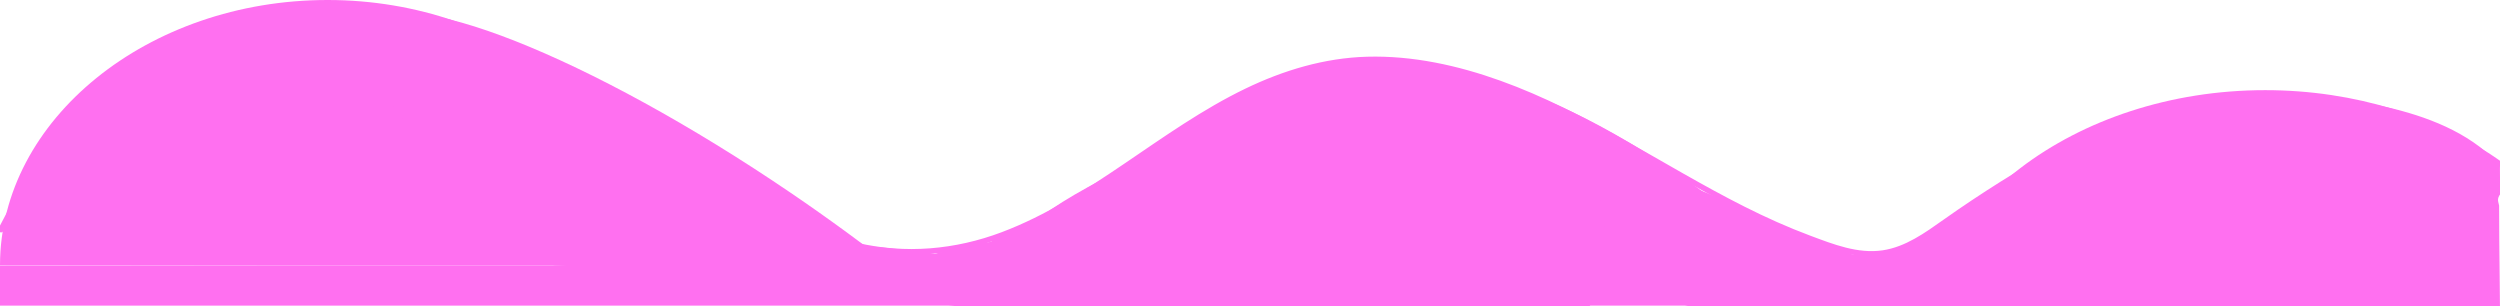
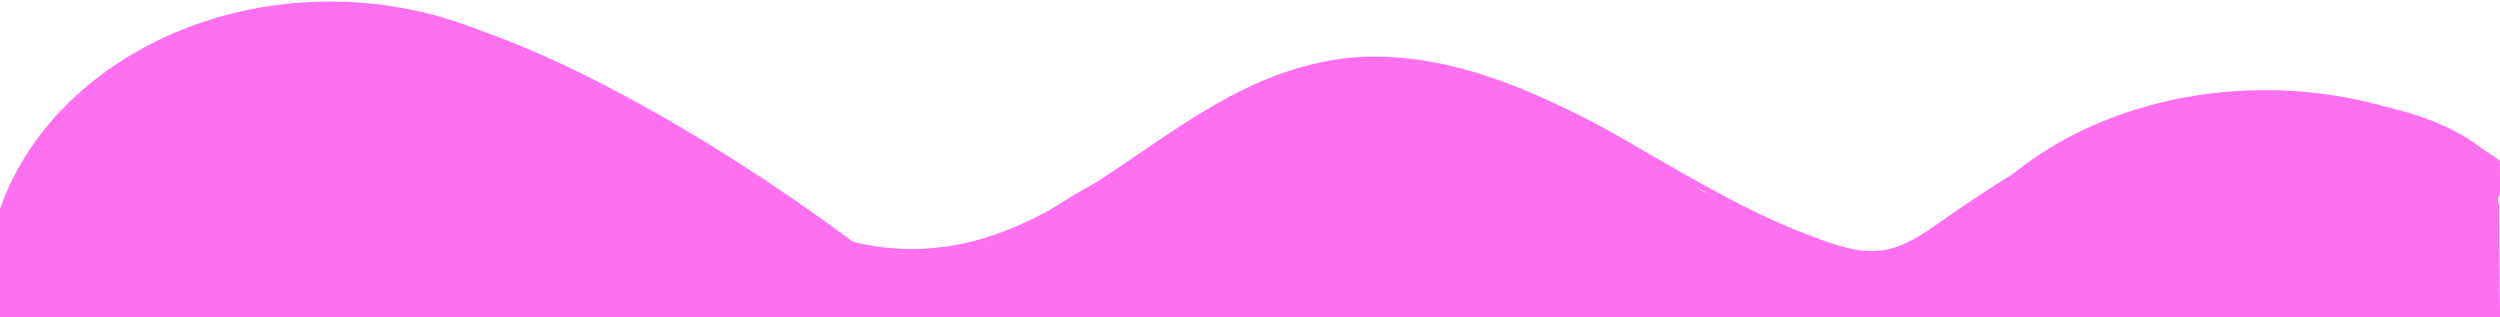
- <svg xmlns="http://www.w3.org/2000/svg" id="Lag_1" viewBox="0 0 1366 167">
+ <svg xmlns="http://www.w3.org/2000/svg" id="Lag_1" viewBox="0 0 1366 172.79">
  <defs>
    <style>.cls-1{fill:#ff70f0;}</style>
  </defs>
-   <path class="cls-1" d="M1.8,126.26c11.52-21.63,21.97-45.22,37.91-64.06s38.1-30.72,59.4-40.46C147.12-.19,201.86,6.12,250.6,22.35c23.95,7.97,46.93,18.5,68.81,31.09,22.06,12.69,42.74,27.52,64.01,41.45,39.23,25.7,82.83,49.37,131.34,43.25,48.67-6.14,88.13-38.33,127.88-64.28,21.39-13.96,43.76-26.98,68.44-34.16,25.07-7.29,51.17-7.16,76.6-1.75,49.62,10.55,92.75,38.22,136.37,62.72,20.82,11.69,42.05,22.69,64.45,31.05,10.64,3.97,21.68,8.21,33.17,8.5,10.63,.27,20.35-3.78,29.3-9.19,20.28-12.26,39.02-26.88,59.56-38.84,21.69-12.64,44.51-23.57,68.79-30.2,24.9-6.79,50.75-8.51,76.45-7.11s50.48,5.21,73.66,14.68c12.22,4.99,23.76,11.69,32.91,21.31,1.33,1.4,3.45-.72,2.12-2.12-15.91-16.74-38.84-25.29-60.91-30.35-24.08-5.51-49.1-7.63-73.76-6.79-50.12,1.69-94.75,21.24-136.65,47.63-10.57,6.66-20.99,13.58-31.19,20.8s-20.81,14.89-33.3,16.74c-13.51,2-26.92-3.31-39.36-7.95s-24.41-10.03-36.2-15.97c-44.64-22.49-85.93-51.77-133.24-68.75-23.3-8.37-48.01-13.81-72.88-13.12-23.26,.65-45.67,7.39-66.53,17.46-46.45,22.44-84.51,60.06-133.08,78.41-25.38,9.59-52.75,12.03-79.23,5.75-24.34-5.77-46.74-17.53-67.9-30.57-22.25-13.7-43.34-29.19-65.54-42.97-20.8-12.91-42.55-24.2-65.36-33.13C223.82,8.14,171.84-2.71,123.56,9.8c-23.22,6.02-44.74,18-64.55,31.29-18.97,12.72-31.11,30.93-42.12,50.55-6.13,10.91-11.8,22.07-17.68,33.11-.91,1.7,1.68,3.22,2.59,1.51h0Z" />
-   <path class="cls-1" d="M179,145h179C358,65.46,277.2,0,179,0S.13,65.33,0,144.81l179,.19Z" />
-   <path class="cls-1" d="M401.5,150.5l-98.92-5.54C228.86,85.22,188.22,32.89,200.98,14.13c16.81-24.72,121.17,16.49,231.17,91.3,21.11,14.36,41.58,29.37,60.65,44.49l-91.3,.57Z" />
+   <path class="cls-1" d="M1.8,126.26c11.52-21.63,21.97-45.22,37.91-64.06,15.94-18.84,38.1-30.72,59.4-40.46C147.12-.19,201.86,6.12,250.6,22.35c23.95,7.97,46.93,18.5,68.81,31.09,22.06,12.69,42.74,27.52,64.01,41.45,39.23,25.7,82.83,49.37,131.34,43.25,48.67-6.14,88.13-38.33,127.88-64.28,21.39-13.96,43.76-26.98,68.44-34.16,25.07-7.29,51.17-7.16,76.6-1.75,49.62,10.55,92.75,38.22,136.37,62.72,20.82,11.69,42.05,22.69,64.45,31.05,10.64,3.97,21.68,8.21,33.17,8.5,10.63,.27,20.35-3.78,29.3-9.19,20.28-12.26,39.02-26.88,59.56-38.84,21.69-12.64,44.51-23.57,68.79-30.2,24.9-6.79,50.75-8.51,76.45-7.11s50.48,5.21,73.66,14.68c12.22,4.99,23.76,11.69,32.91,21.31,1.33,1.4,3.45-.72,2.12-2.12-15.91-16.74-38.84-25.29-60.91-30.35-24.08-5.51-49.1-7.63-73.76-6.79-50.12,1.69-94.75,21.24-136.65,47.63-10.57,6.66-20.99,13.58-31.19,20.8s-20.81,14.89-33.3,16.74c-13.51,2-26.92-3.31-39.36-7.95s-24.41-10.03-36.2-15.97c-44.64-22.49-85.93-51.77-133.24-68.75-23.3-8.37-48.01-13.81-72.88-13.12-23.26,.65-45.67,7.39-66.53,17.46-46.45,22.44-84.51,60.06-133.08,78.41-25.38,9.59-52.75,12.03-79.23,5.75-24.34-5.77-46.74-17.53-67.9-30.57-22.25-13.7-43.34-29.19-65.54-42.97-20.8-12.91-42.55-24.2-65.36-33.13C223.82,8.14,171.84-2.71,123.56,9.8c-23.22,6.02-44.74,18-64.55,31.29-18.97,12.72-31.11,30.93-42.12,50.55-6.13,10.91-11.8,22.07-17.68,33.11-.91,1.7,1.68,3.22,2.59,1.51h0Z" />
+   <path class="cls-1" d="M180.3,156.6h187.42C367.73,71.16,283.13,.85,180.3,.85S-6.98,71.02-7.12,156.4l187.42,.2Z" />
+   <path class="cls-1" d="M397.84,150.5l-98.92-5.54C225.2,85.22,184.56,32.89,197.32,14.13c16.81-24.72,121.17,16.49,231.17,91.3,21.11,14.36,41.58,29.37,60.65,44.49l-91.3,.57h0Z" />
  <ellipse class="cls-1" cx="755" cy="124" rx="129" ry="91" />
  <path class="cls-1" d="M573.5,175.5l-99.75-15.94c15.53-17.74,55.42-29.56,99.75-29.56,58.42,0,106.5,20.54,106.5,45.5h-106.5Z" />
-   <path class="cls-1" d="M467,159.5l117.69,8.57c1.02-13.95-51.27-29.3-115.84-34-58.54-4.26-109.32,1.53-118.19,13.48l116.34,11.95Z" />
+   <path class="cls-1" d="M481.48,162.47l43.72,6.92c-.15-13.95-20.01-28.57-44-32.36-21.75-3.44-40.25,3.05-43.07,15.12l43.35,10.32Z" />
  <ellipse class="cls-1" cx="609" cy="139" rx="71" ry="22" />
-   <ellipse class="cls-1" cx="634.62" cy="105.38" rx="92.11" ry="20.4" transform="translate(10.49 261.31) rotate(-23.46)" />
+   <ellipse class="cls-1" cx="634.6" cy="105.33" rx="92.11" ry="20.4" transform="translate(10.52 261.35) rotate(-23.46)" />
  <ellipse class="cls-1" cx="666.62" cy="82.32" rx="92.11" ry="20.4" transform="translate(48.15 344.34) rotate(-30)" />
-   <ellipse class="cls-1" cx="888.39" cy="100.68" rx="20.4" ry="97.08" transform="translate(332.42 800.88) rotate(-58.02)" />
-   <ellipse class="cls-1" cx="957.09" cy="139.16" rx="20.4" ry="97.08" transform="translate(396.24 927.1) rotate(-62.83)" />
+   <ellipse class="cls-1" cx="888.33" cy="100.64" rx="20.4" ry="97.08" transform="translate(332.48 800.85) rotate(-58.02)" />
+   <ellipse class="cls-1" cx="957.08" cy="139.16" rx="20.4" ry="97.08" transform="translate(396.24 927.09) rotate(-62.83)" />
  <ellipse class="cls-1" cx="899.37" cy="138.75" rx="17.42" ry="64.08" transform="translate(365.25 875.52) rotate(-62.83)" />
-   <path class="cls-1" d="M929.09,167.16l-67.8-18.63c-14.35-11.66-21.02-20.91-18.56-25.7,5.11-9.96,48.3,1.86,95.68,26.18,15.51,7.96,30.28,16.65,42.77,25.16l-52.08-7.01Z" />
+   <path class="cls-1" d="M929.09,167.16l-67.8-18.63c-14.35-11.66-21.02-20.91-18.56-25.7,5.11-9.96,48.3,1.86,95.68,26.18,15.51,7.96,30.28,16.65,42.77,25.16l-52.08-7.01h-.01Z" />
  <path class="cls-1" d="M1366.12,191.03c-.02-26.25-.59-52.49-.61-78.73-.14-.62-.29-1.24-.44-1.85-.45-1.8,.17-3.41,1.27-4.57-.33-6-.48-12.01-.29-18.01-33.88-23.91-79.03-38.61-128.33-38.61-103.98,0-189.58,65.33-189.72,144.81l189.72,.19h129.07c-.03-.24-.05-.49-.05-.76-.39-.68-.62-1.5-.62-2.47Z" />
-   <ellipse class="cls-1" cx="1022.45" cy="166.76" rx="20.4" ry="97.08" transform="translate(407.21 1000.23) rotate(-62.83)" />
-   <ellipse class="cls-1" cx="1088.32" cy="129.19" rx="76.32" ry="20.52" transform="translate(69.73 533.67) rotate(-28.43)" />
-   <ellipse class="cls-1" cx="1037.19" cy="156.86" rx="36.56" ry="20.52" transform="translate(11.8 378.08) rotate(-20.77)" />
-   <ellipse class="cls-1" cx="1022.01" cy="159.96" rx="20.52" ry="36.56" transform="translate(702.74 1143.92) rotate(-80.92)" />
-   <rect class="cls-1" y="145" width="567" height="22" />
-   <rect class="cls-1" x="803" y="145" width="220" height="22" />
+   <ellipse class="cls-1" cx="1022.45" cy="166.75" rx="20.4" ry="97.08" transform="translate(407.22 1000.24) rotate(-62.83)" />
+   <ellipse class="cls-1" cx="1088.3" cy="129.15" rx="76.32" ry="20.52" transform="translate(69.77 533.7) rotate(-28.43)" />
+   <ellipse class="cls-1" cx="1037.21" cy="156.94" rx="36.56" ry="20.52" transform="translate(11.75 378.01) rotate(-20.77)" />
+   <ellipse class="cls-1" cx="1021.98" cy="159.96" rx="20.52" ry="36.56" transform="translate(702.74 1143.89) rotate(-80.92)" />
+   <rect class="cls-1" y="145" width="567" height="30.5" />
+   <rect class="cls-1" x="803" y="145" width="220" height="42.08" />
+   <path class="cls-1" d="M514.1,162.56l52.9,6.54c-.07-13.9-24.01-28.29-53.03-31.88-26.31-3.25-48.78,3.37-52.3,15.41l52.42,9.93Z" />
</svg>
